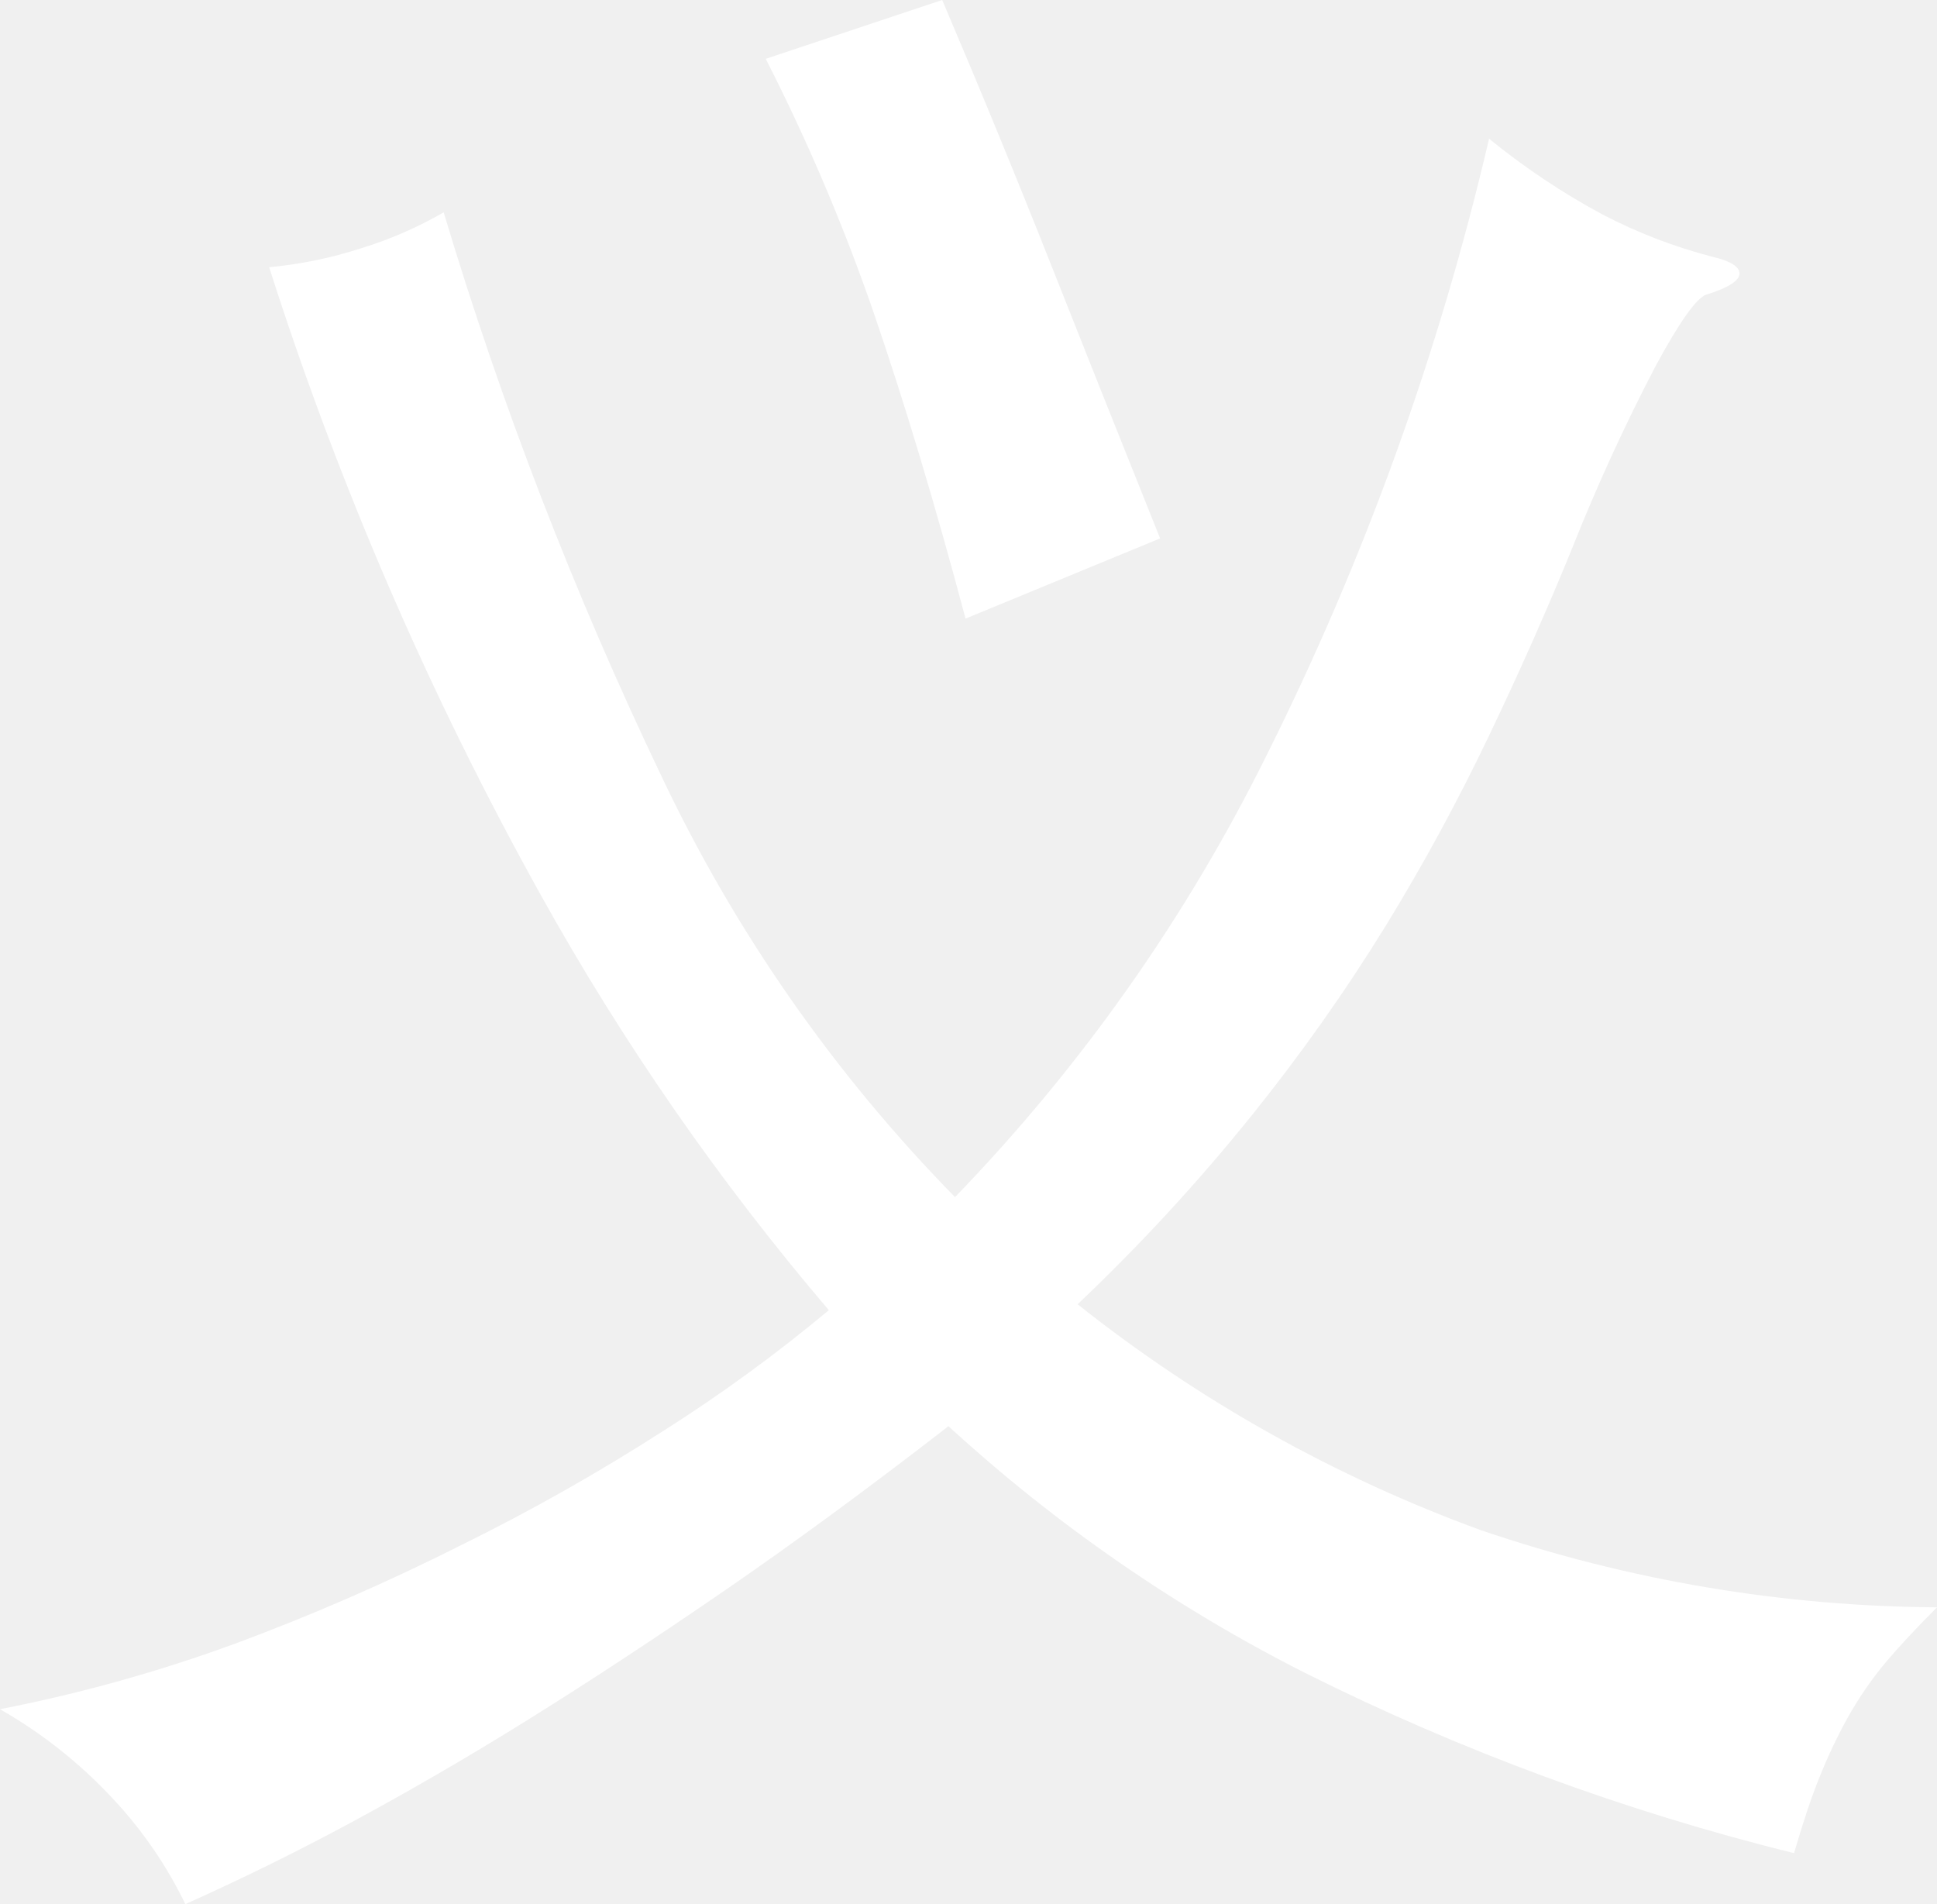
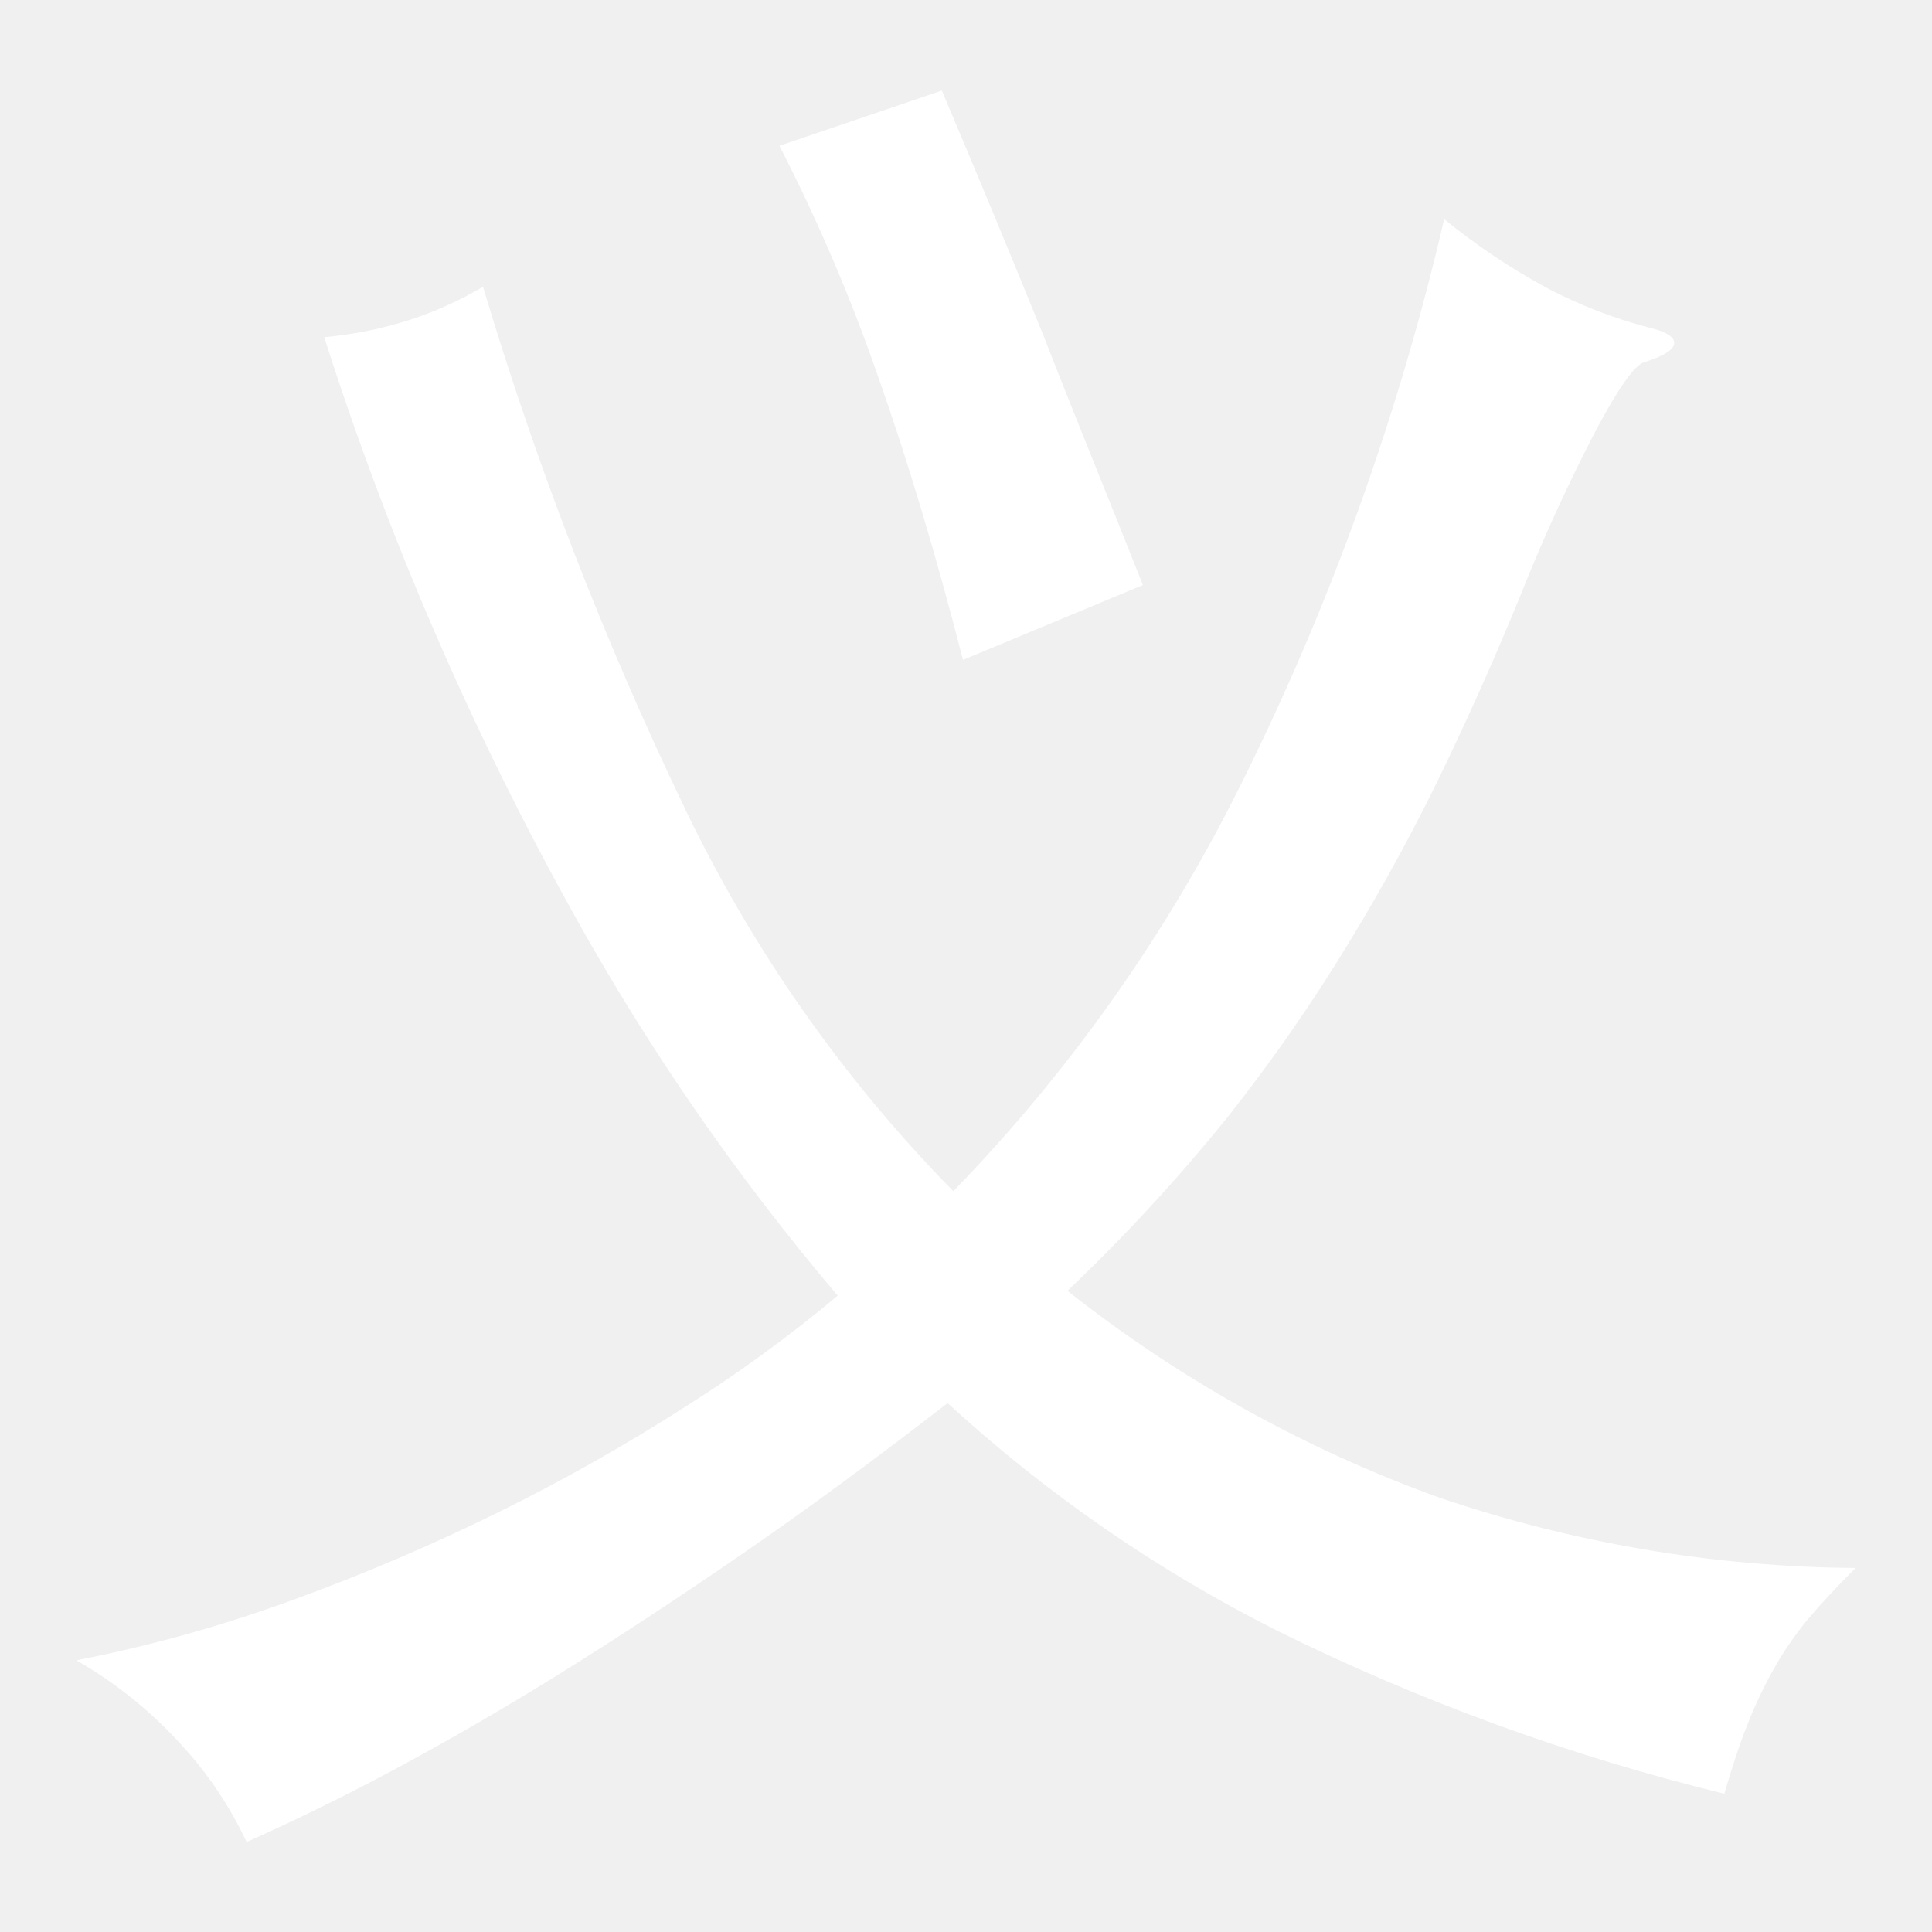
- <svg xmlns="http://www.w3.org/2000/svg" viewBox="0 0 58.94 57.92">
+ <svg xmlns="http://www.w3.org/2000/svg" viewBox="0 0 64 64">
  <defs>
-     <style>.cls-1{fill:#fff;}</style>
+     <style>.cls-1{fill:#fff;}.cls-2{fill:none;}</style>
  </defs>
  <g id="图层_2" data-name="图层 2">
    <g id="图层_1-2" data-name="图层 1">
-       <path class="cls-1" d="M29.06,36.42A53.4,53.4,0,0,0,38.53,23,85.24,85.24,0,0,0,45.31,4.22a21.86,21.86,0,0,0,3.46,2.31A15.81,15.81,0,0,0,52.1,7.81c.55.13.83.3.83.51s-.32.43-1,.64c-.3.09-.82.82-1.57,2.21a59.19,59.19,0,0,0-2.53,5.53q-1.15,2.82-2.53,5.7a62.73,62.73,0,0,1-3.13,5.76,56.42,56.42,0,0,1-4.07,5.76,58,58,0,0,1-5.31,5.76,43.91,43.91,0,0,0,12.29,6.88A43.82,43.82,0,0,0,58.94,48.9c-.64.64-1.17,1.21-1.6,1.72a11.31,11.31,0,0,0-1.12,1.64,16.06,16.06,0,0,0-.86,1.82c-.26.64-.51,1.41-.77,2.3a71.89,71.89,0,0,1-14.85-5.47,48.4,48.4,0,0,1-10.88-7.52q-3.64,2.82-6.81,5c-2.11,1.45-4.12,2.77-6,3.94s-3.7,2.22-5.41,3.14-3.37,1.73-5,2.46a12.91,12.91,0,0,0-2.17-3.17A14.48,14.48,0,0,0,0,52a46.94,46.94,0,0,0,7.17-2A67.42,67.42,0,0,0,14.05,47a62.43,62.43,0,0,0,6.17-3.49,47.51,47.51,0,0,0,5-3.65,77.56,77.56,0,0,1-8.77-12.64A104.92,104.92,0,0,1,8.19,8.13,13,13,0,0,0,11,7.55,12.1,12.1,0,0,0,13.5,6.46a119,119,0,0,0,6.63,17.16A47,47,0,0,0,29.06,36.42Zm.32-17.6Q28,13.63,26.56,9.44A60.45,60.45,0,0,0,23.3,1.79L28.67,0Q30.47,4.23,32,8.1t3.3,8.28Z" />
+       <path class="cls-1" d="M31.58,39.46a53.42,53.42,0,0,0,9.48-13.38A85.24,85.24,0,0,0,47.84,7.26,21.86,21.86,0,0,0,51.3,9.57a15.94,15.94,0,0,0,3.32,1.28q.84.2.84.51c0,.21-.32.43-1,.64-.3.09-.83.82-1.57,2.21a59.19,59.19,0,0,0-2.53,5.53q-1.15,2.82-2.53,5.7a65.24,65.24,0,0,1-3.13,5.76A56.42,56.42,0,0,1,40.67,37a59.21,59.21,0,0,1-5.31,5.76A43.91,43.91,0,0,0,47.65,49.6a43.82,43.82,0,0,0,13.82,2.34c-.64.64-1.17,1.21-1.6,1.72a11.31,11.31,0,0,0-1.12,1.64,14.51,14.51,0,0,0-.86,1.82c-.26.64-.51,1.41-.77,2.3A71.89,71.89,0,0,1,42.27,54a48.17,48.17,0,0,1-10.88-7.52q-3.64,2.82-6.81,5c-2.12,1.46-4.12,2.77-6,3.94s-3.7,2.22-5.41,3.14-3.37,1.73-5,2.46A12.7,12.7,0,0,0,6,57.79,14.23,14.23,0,0,0,2.53,55,46.94,46.94,0,0,0,9.7,53a67.42,67.42,0,0,0,6.88-2.94,63.6,63.6,0,0,0,6.17-3.49,46.3,46.3,0,0,0,5-3.65A78.19,78.19,0,0,1,19,30.27a104.92,104.92,0,0,1-8.26-19.1,13,13,0,0,0,2.85-.58A12.1,12.1,0,0,0,16,9.5a117.88,117.88,0,0,0,6.63,17.16A47.23,47.23,0,0,0,31.58,39.46Zm.32-17.6q-1.33-5.19-2.81-9.38a59,59,0,0,0-3.27-7.65L31.2,3q1.79,4.23,3.36,8.1c1,2.58,2.14,5.34,3.3,8.28Z" />
+       <rect class="cls-2" width="64" height="64" />
    </g>
  </g>
</svg>
